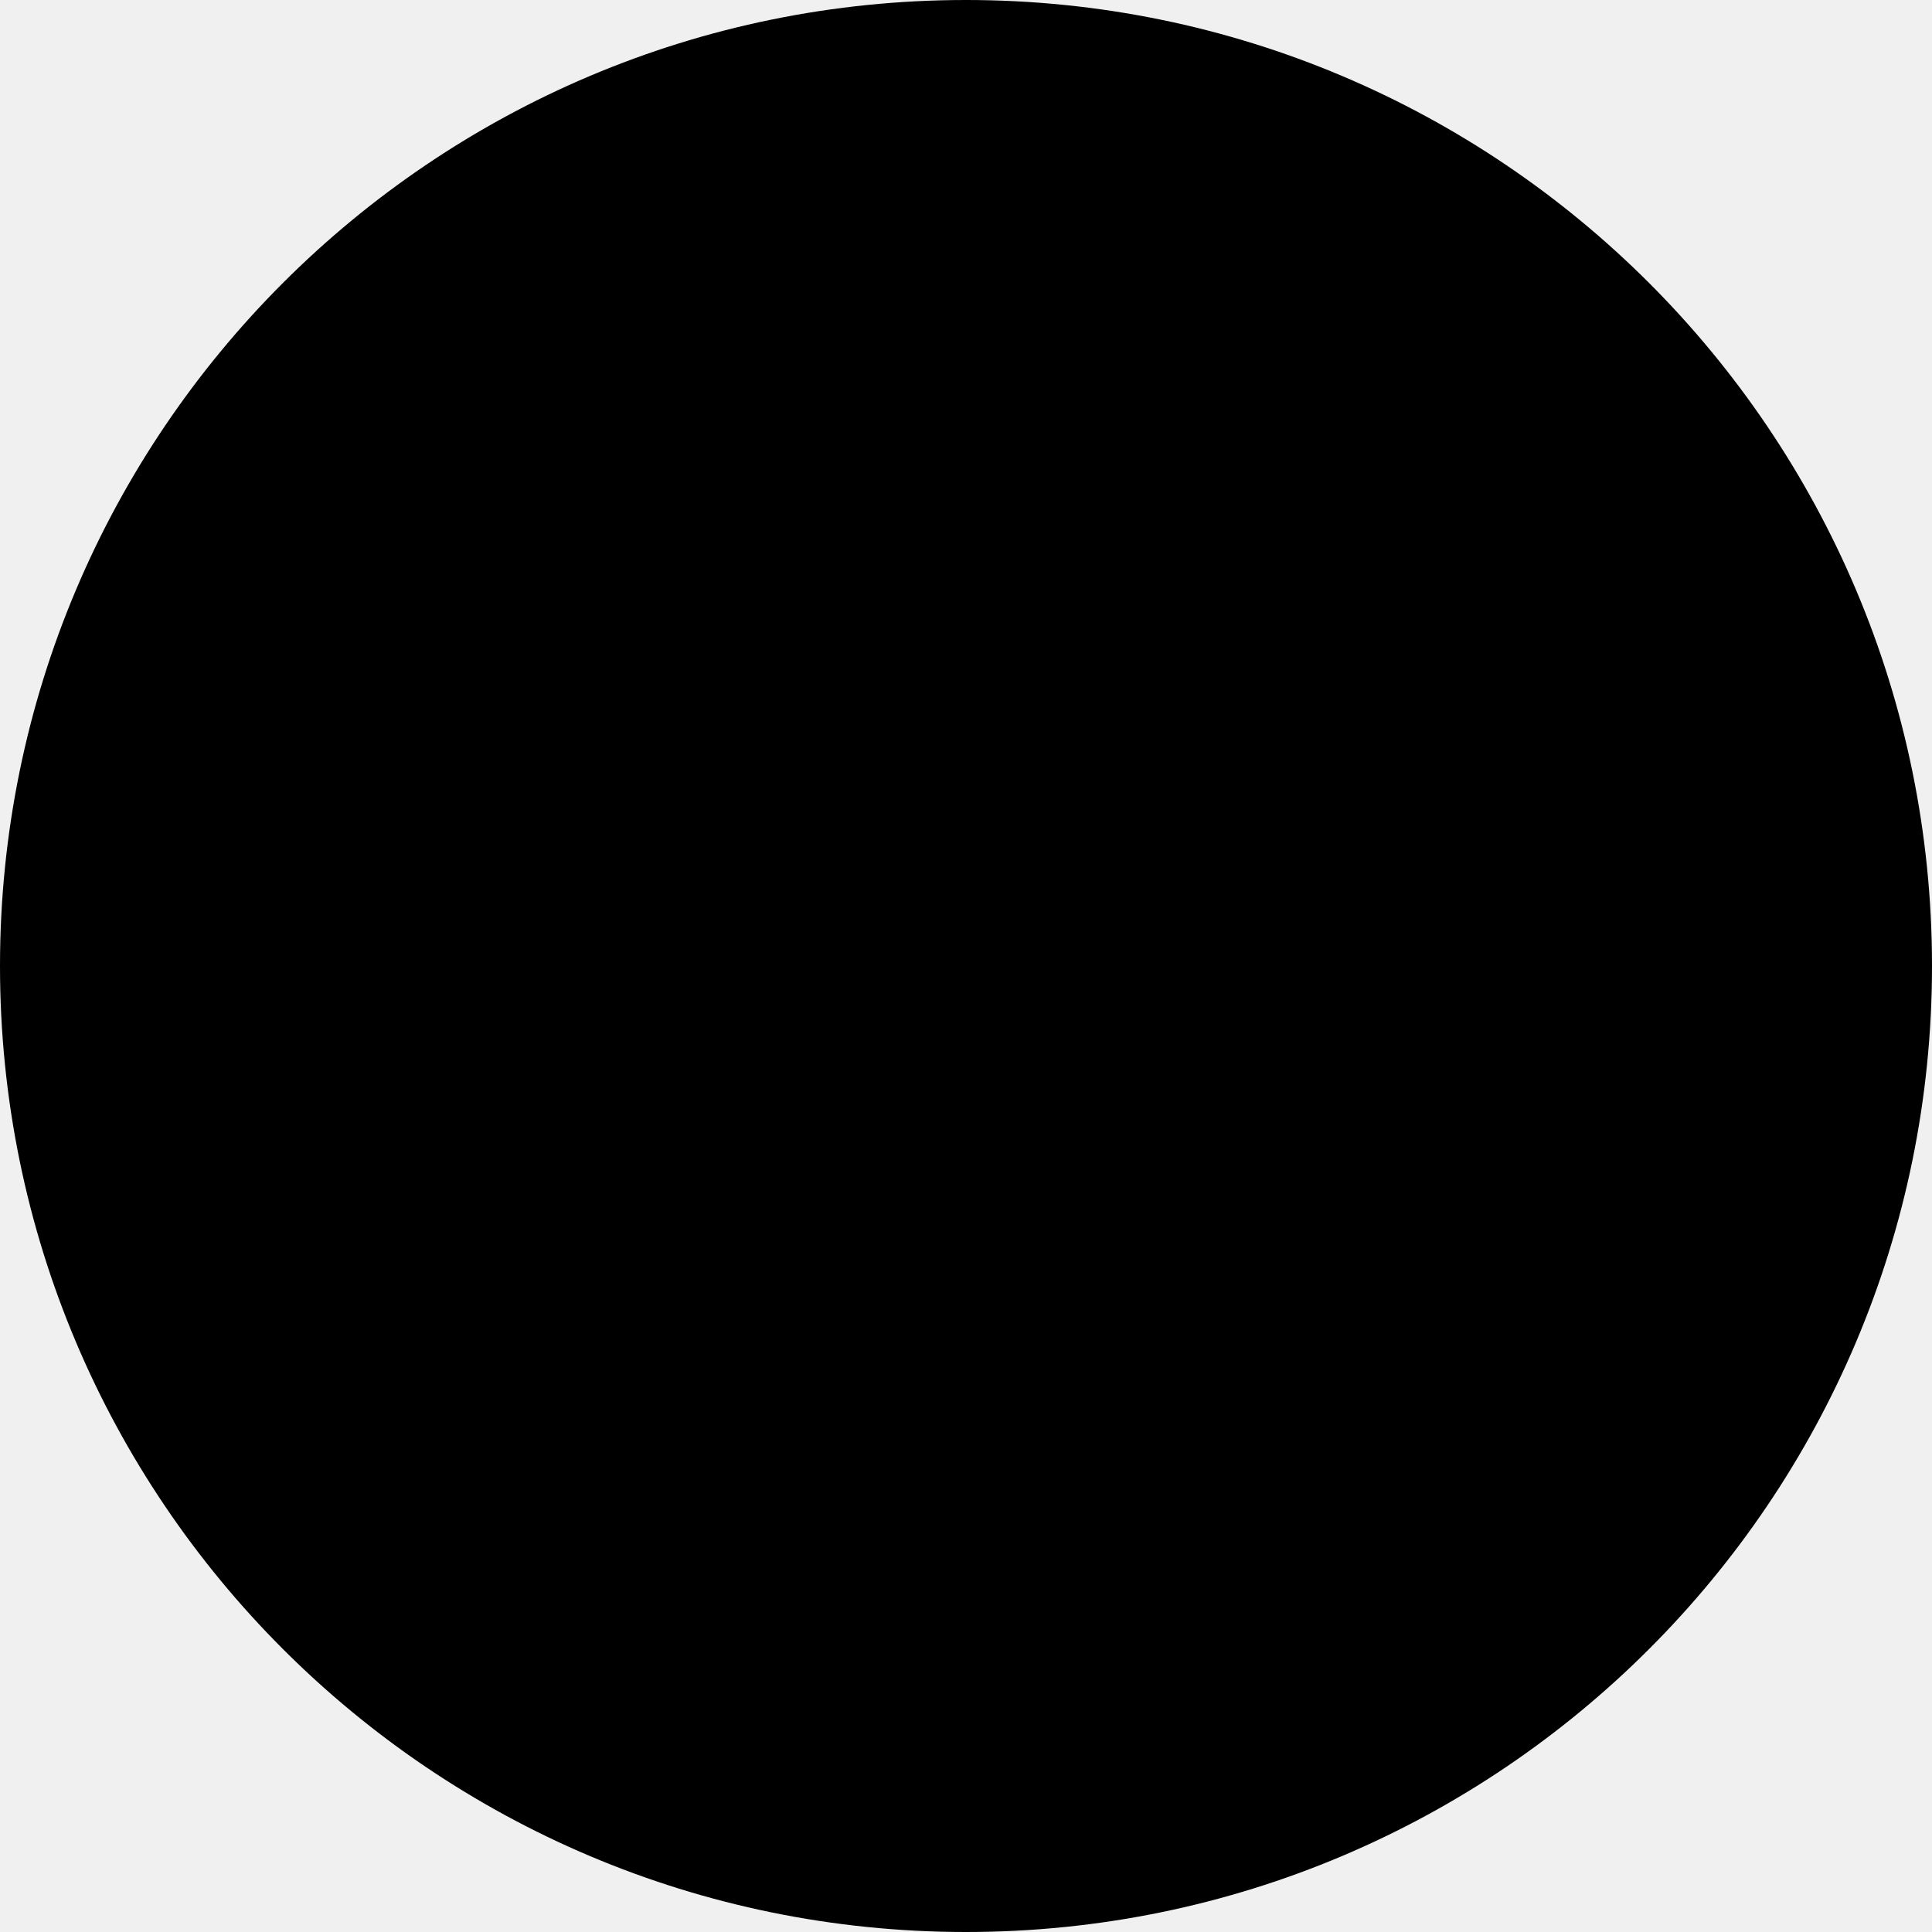
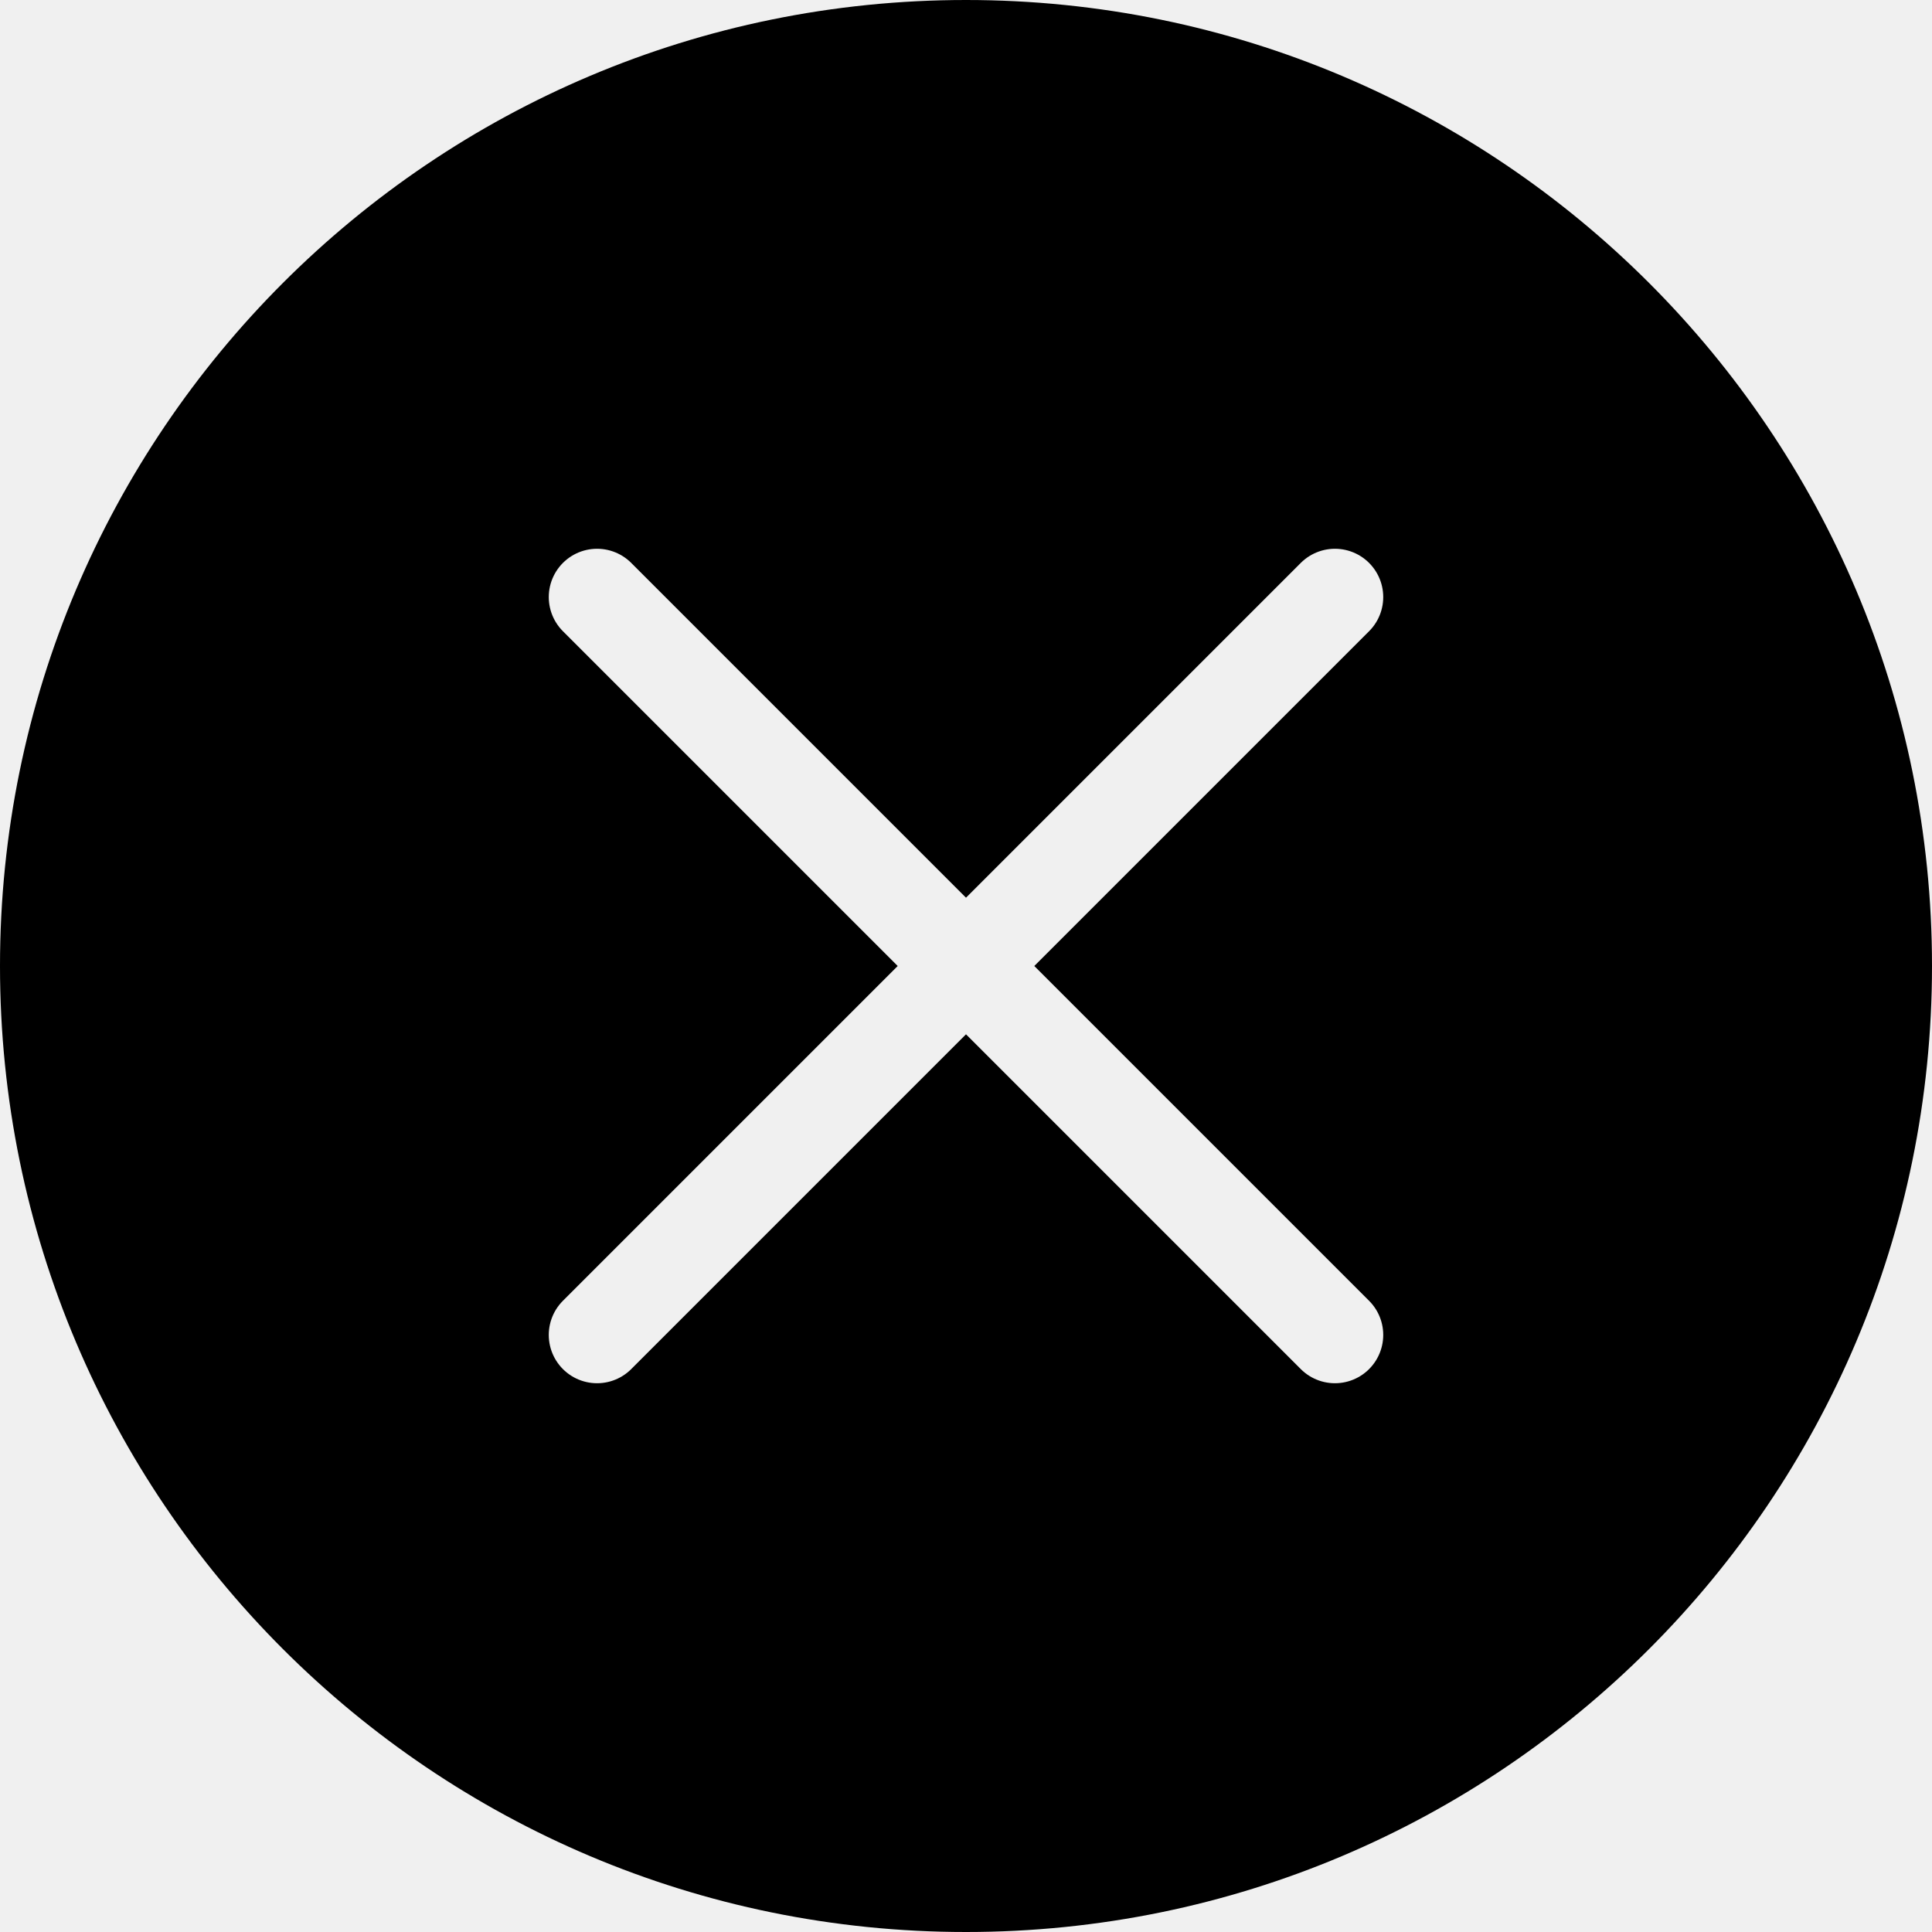
- <svg xmlns="http://www.w3.org/2000/svg" overflow="visible" style="display: block;" width="24" height="24" viewBox="0 0 24 24" fill="none">
-   <circle id="Ellipse 1149" cx="12" cy="12" r="11.5" fill="black" stroke="black" />
+ <svg xmlns="http://www.w3.org/2000/svg" width="24" height="24" viewBox="0 0 24 24" fill="none">
+   <defs>
+     <mask id="crossc-cut" maskUnits="userSpaceOnUse" x="0" y="0" width="24" height="24">
+       <rect width="24" height="24" fill="white" />
+       <path d="M16.583 7.417L7.417 16.583M7.417 7.417L16.583 16.583" stroke="black" stroke-width="1.2" stroke-linecap="round" />
+     </mask>
+   </defs>
+   <circle cx="12" cy="12" r="12" fill="black" mask="url(#crossc-cut)" />
</svg>
